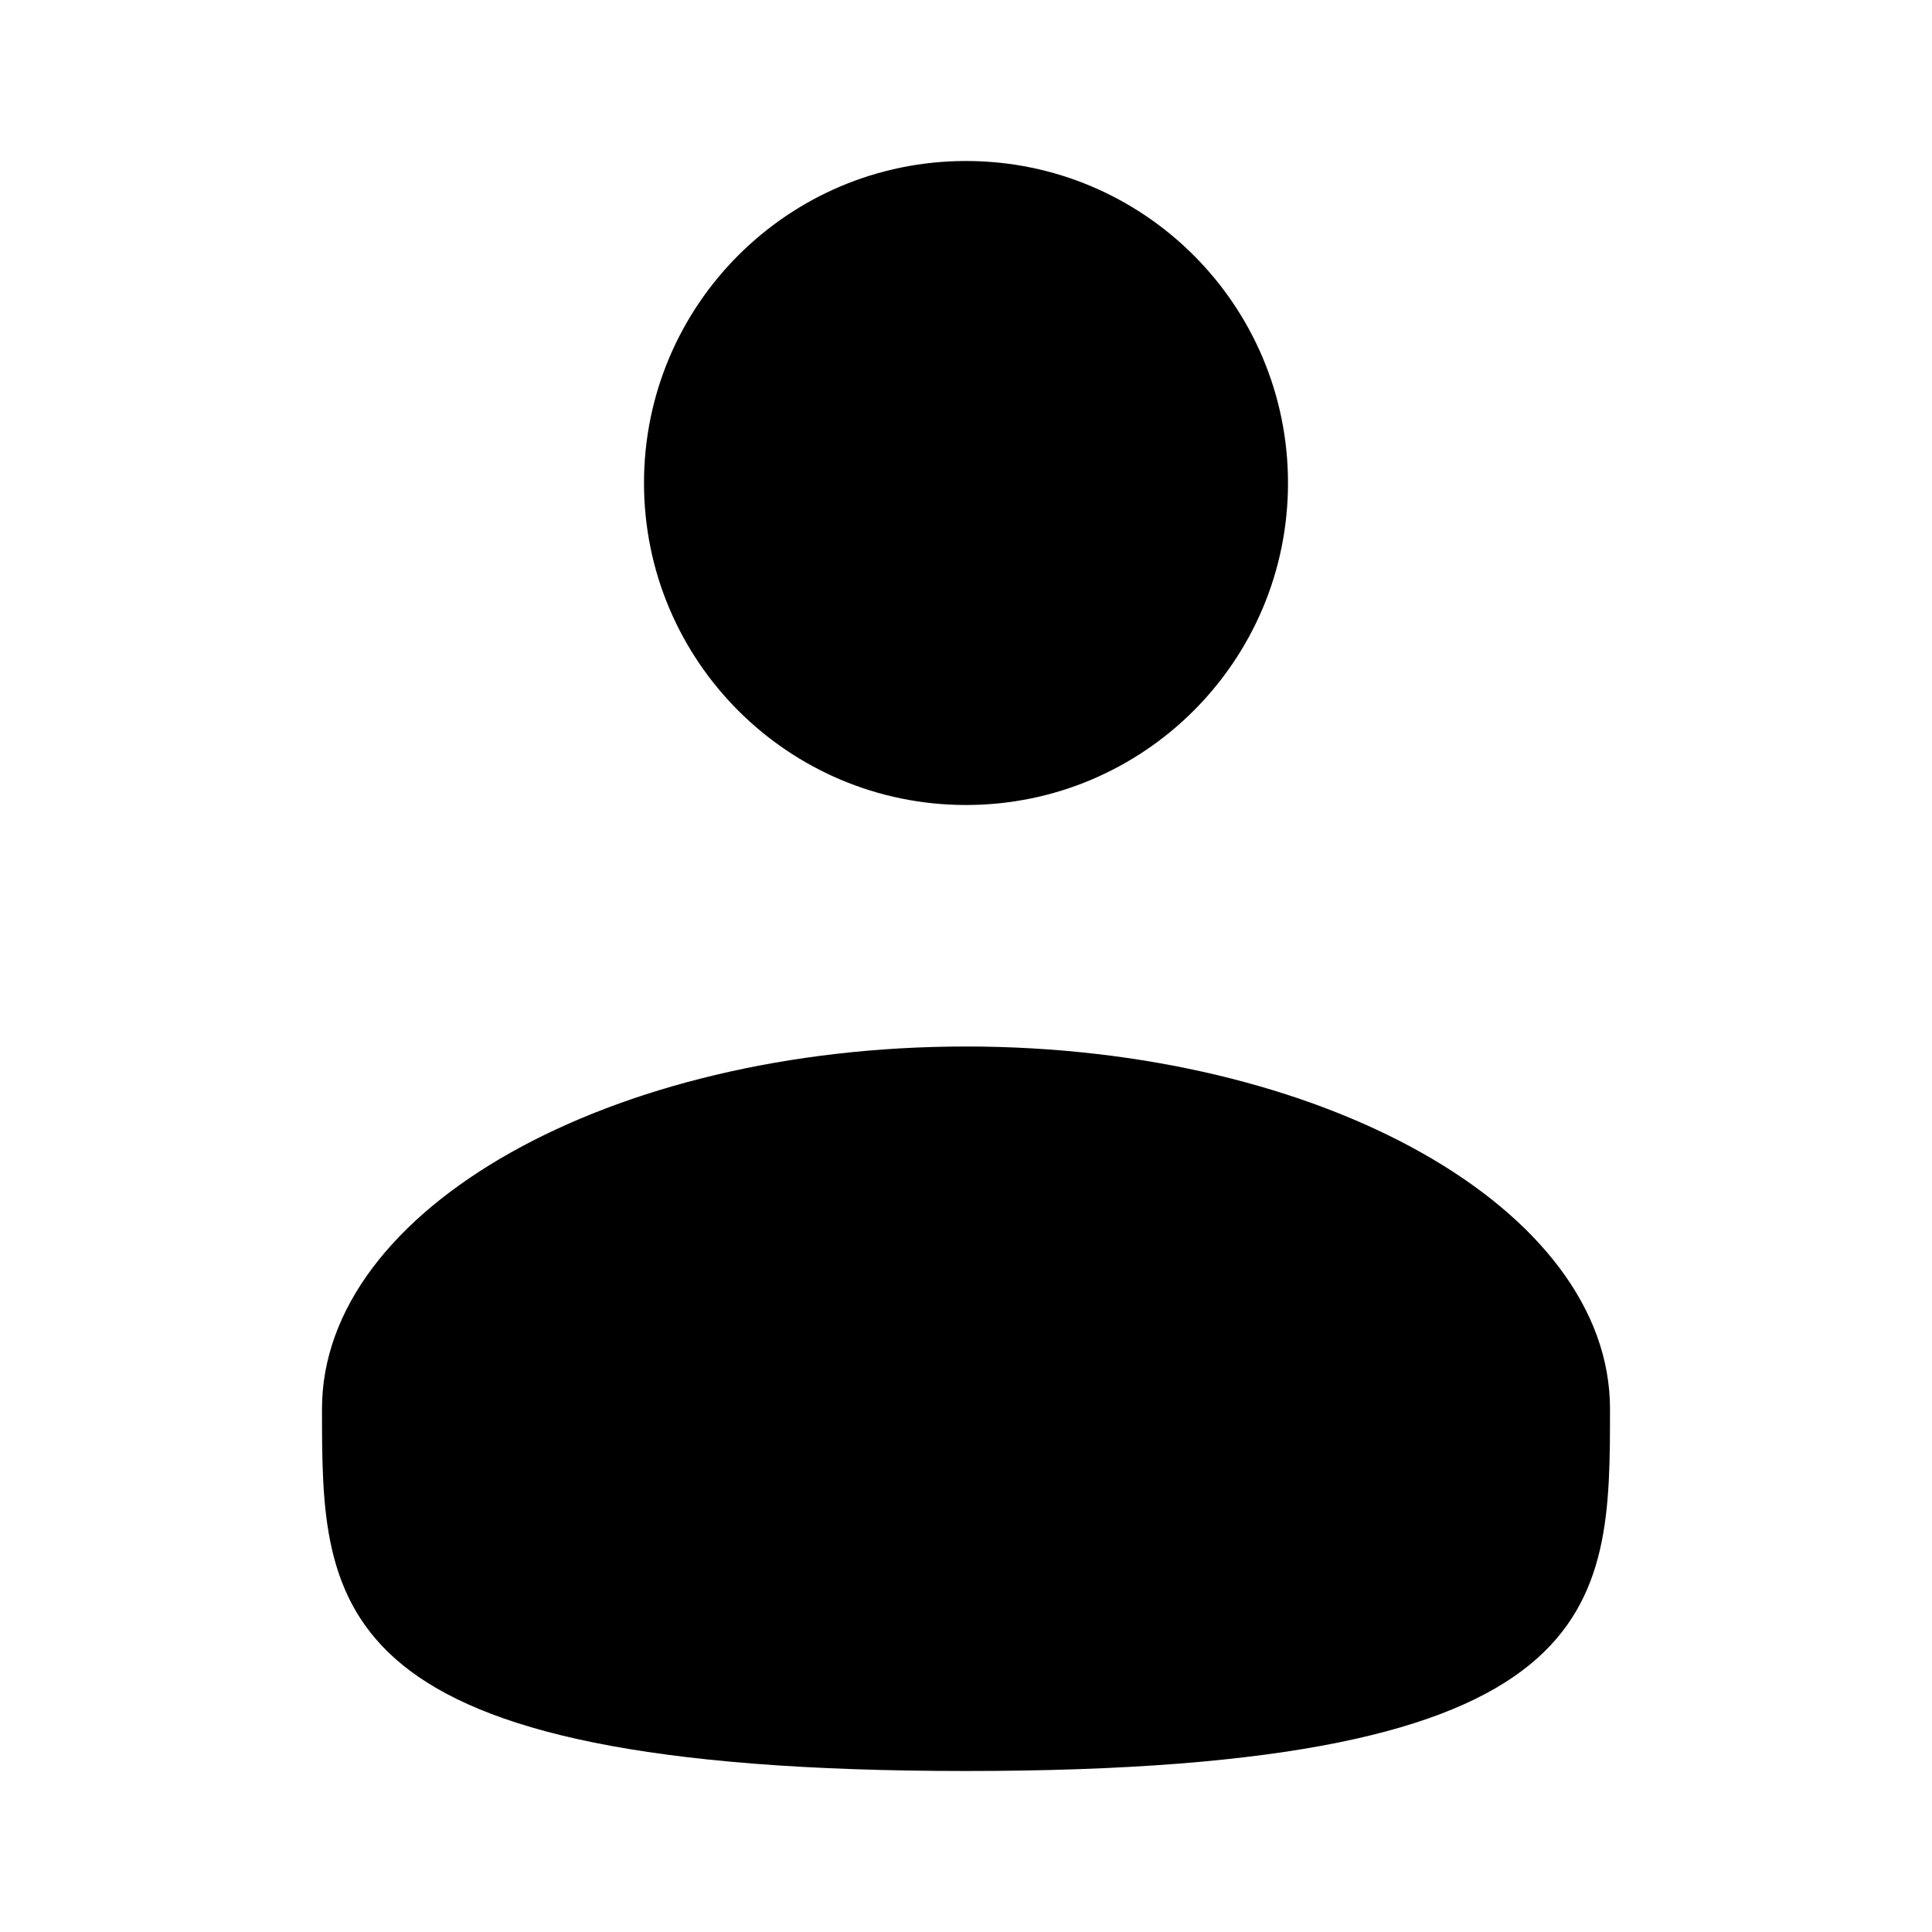
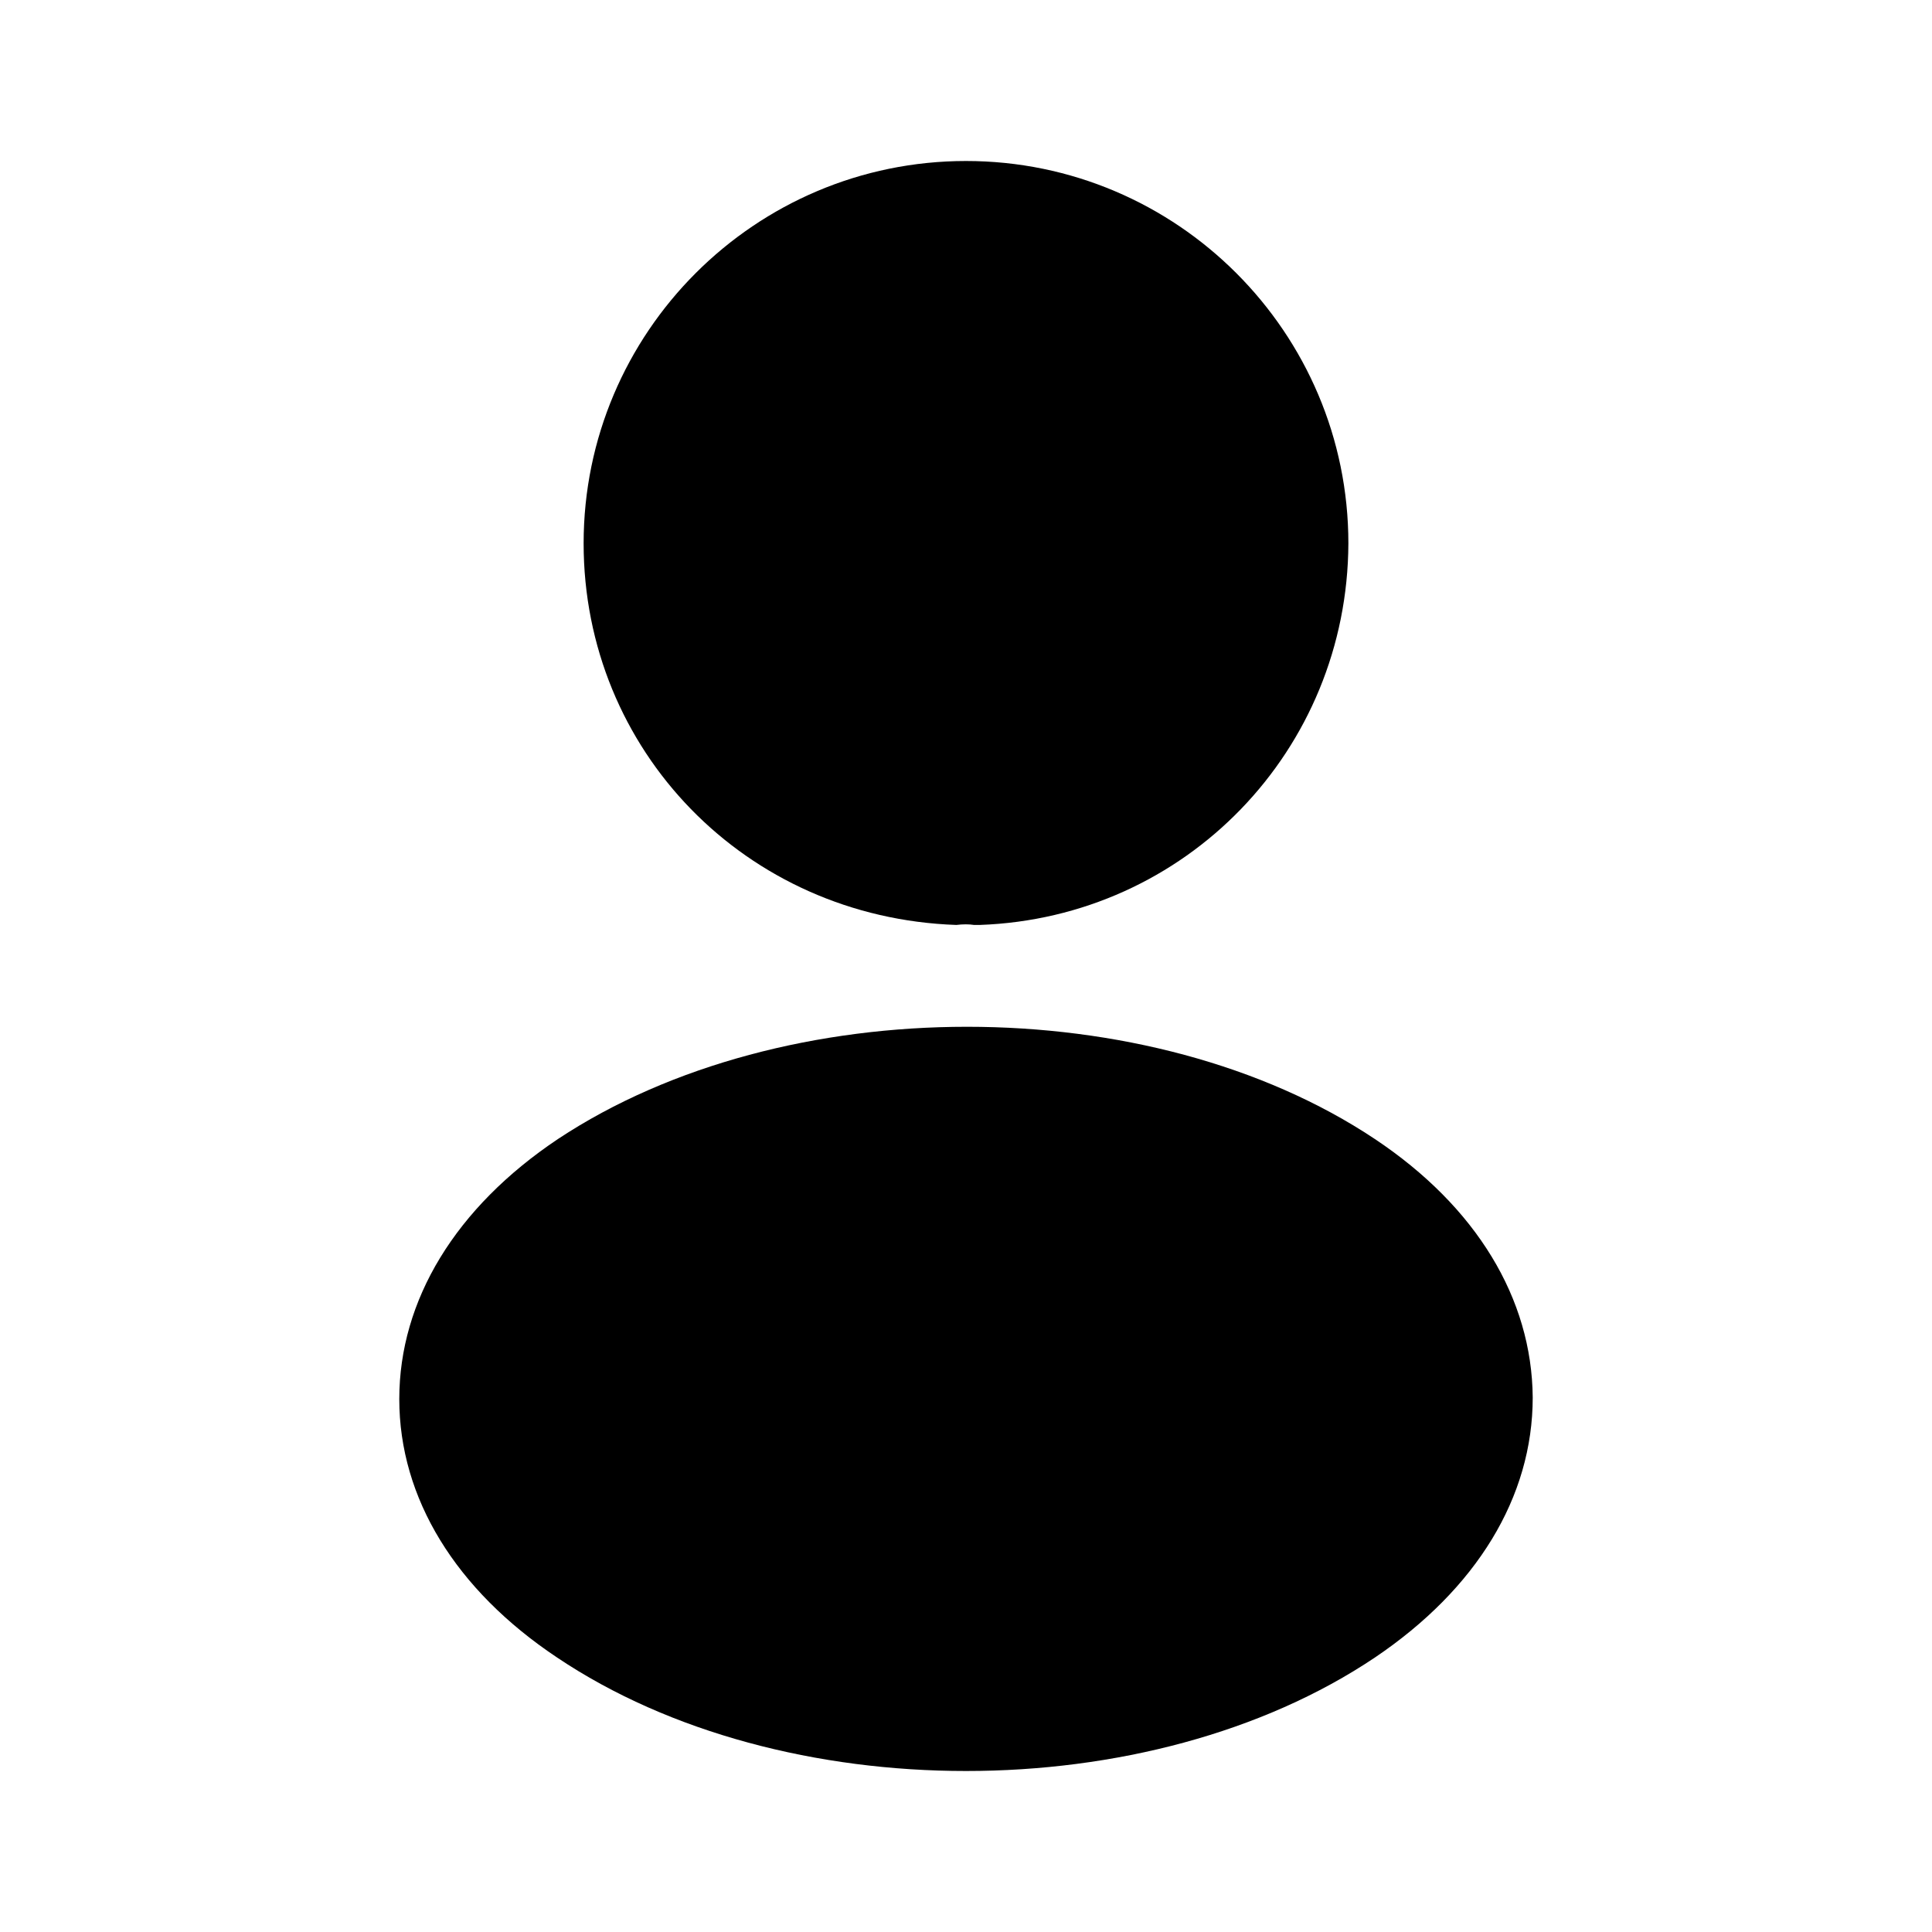
- <svg xmlns="http://www.w3.org/2000/svg" width="24" height="24" viewBox="0 0 24 24" fill="none" stroke-width="1.5" class="solar solar-user-bold">
-   <circle cx="12" cy="6" r="4" fill="currentColor" />
-   <path d="M20 17.5C20 19.985 20 22 12 22C4 22 4 19.985 4 17.5C4 15.015 7.582 13 12 13C16.418 13 20 15.015 20 17.5Z" fill="currentColor" />
+ <svg xmlns="http://www.w3.org/2000/svg" width="24" height="24" viewBox="0 0 24 24">
+   <g>
+     <path d="M12 2C9.38 2 7.25 4.13 7.25 6.75C7.25 9.32 9.26 11.4 11.88 11.49C11.96 11.48 12.04 11.48 12.1 11.49C12.12 11.49 12.13 11.49 12.15 11.49C12.16 11.49 12.16 11.49 12.17 11.49C14.73 11.4 16.74 9.32 16.75 6.75C16.75 4.13 14.62 2 12 2Z" fill="currentColor" />
+     <path d="M17.08 14.15C14.29 12.29 9.74 12.29 6.93 14.15C5.66 15 4.96 16.15 4.96 17.38C4.96 18.61 5.66 19.75 6.92 20.59C8.32 21.53 10.16 22 12 22C13.84 22 15.68 21.53 17.08 20.59C18.34 19.74 19.04 18.6 19.04 17.36C19.03 16.13 18.34 14.99 17.08 14.15Z" fill="currentColor" />
+   </g>
</svg>
